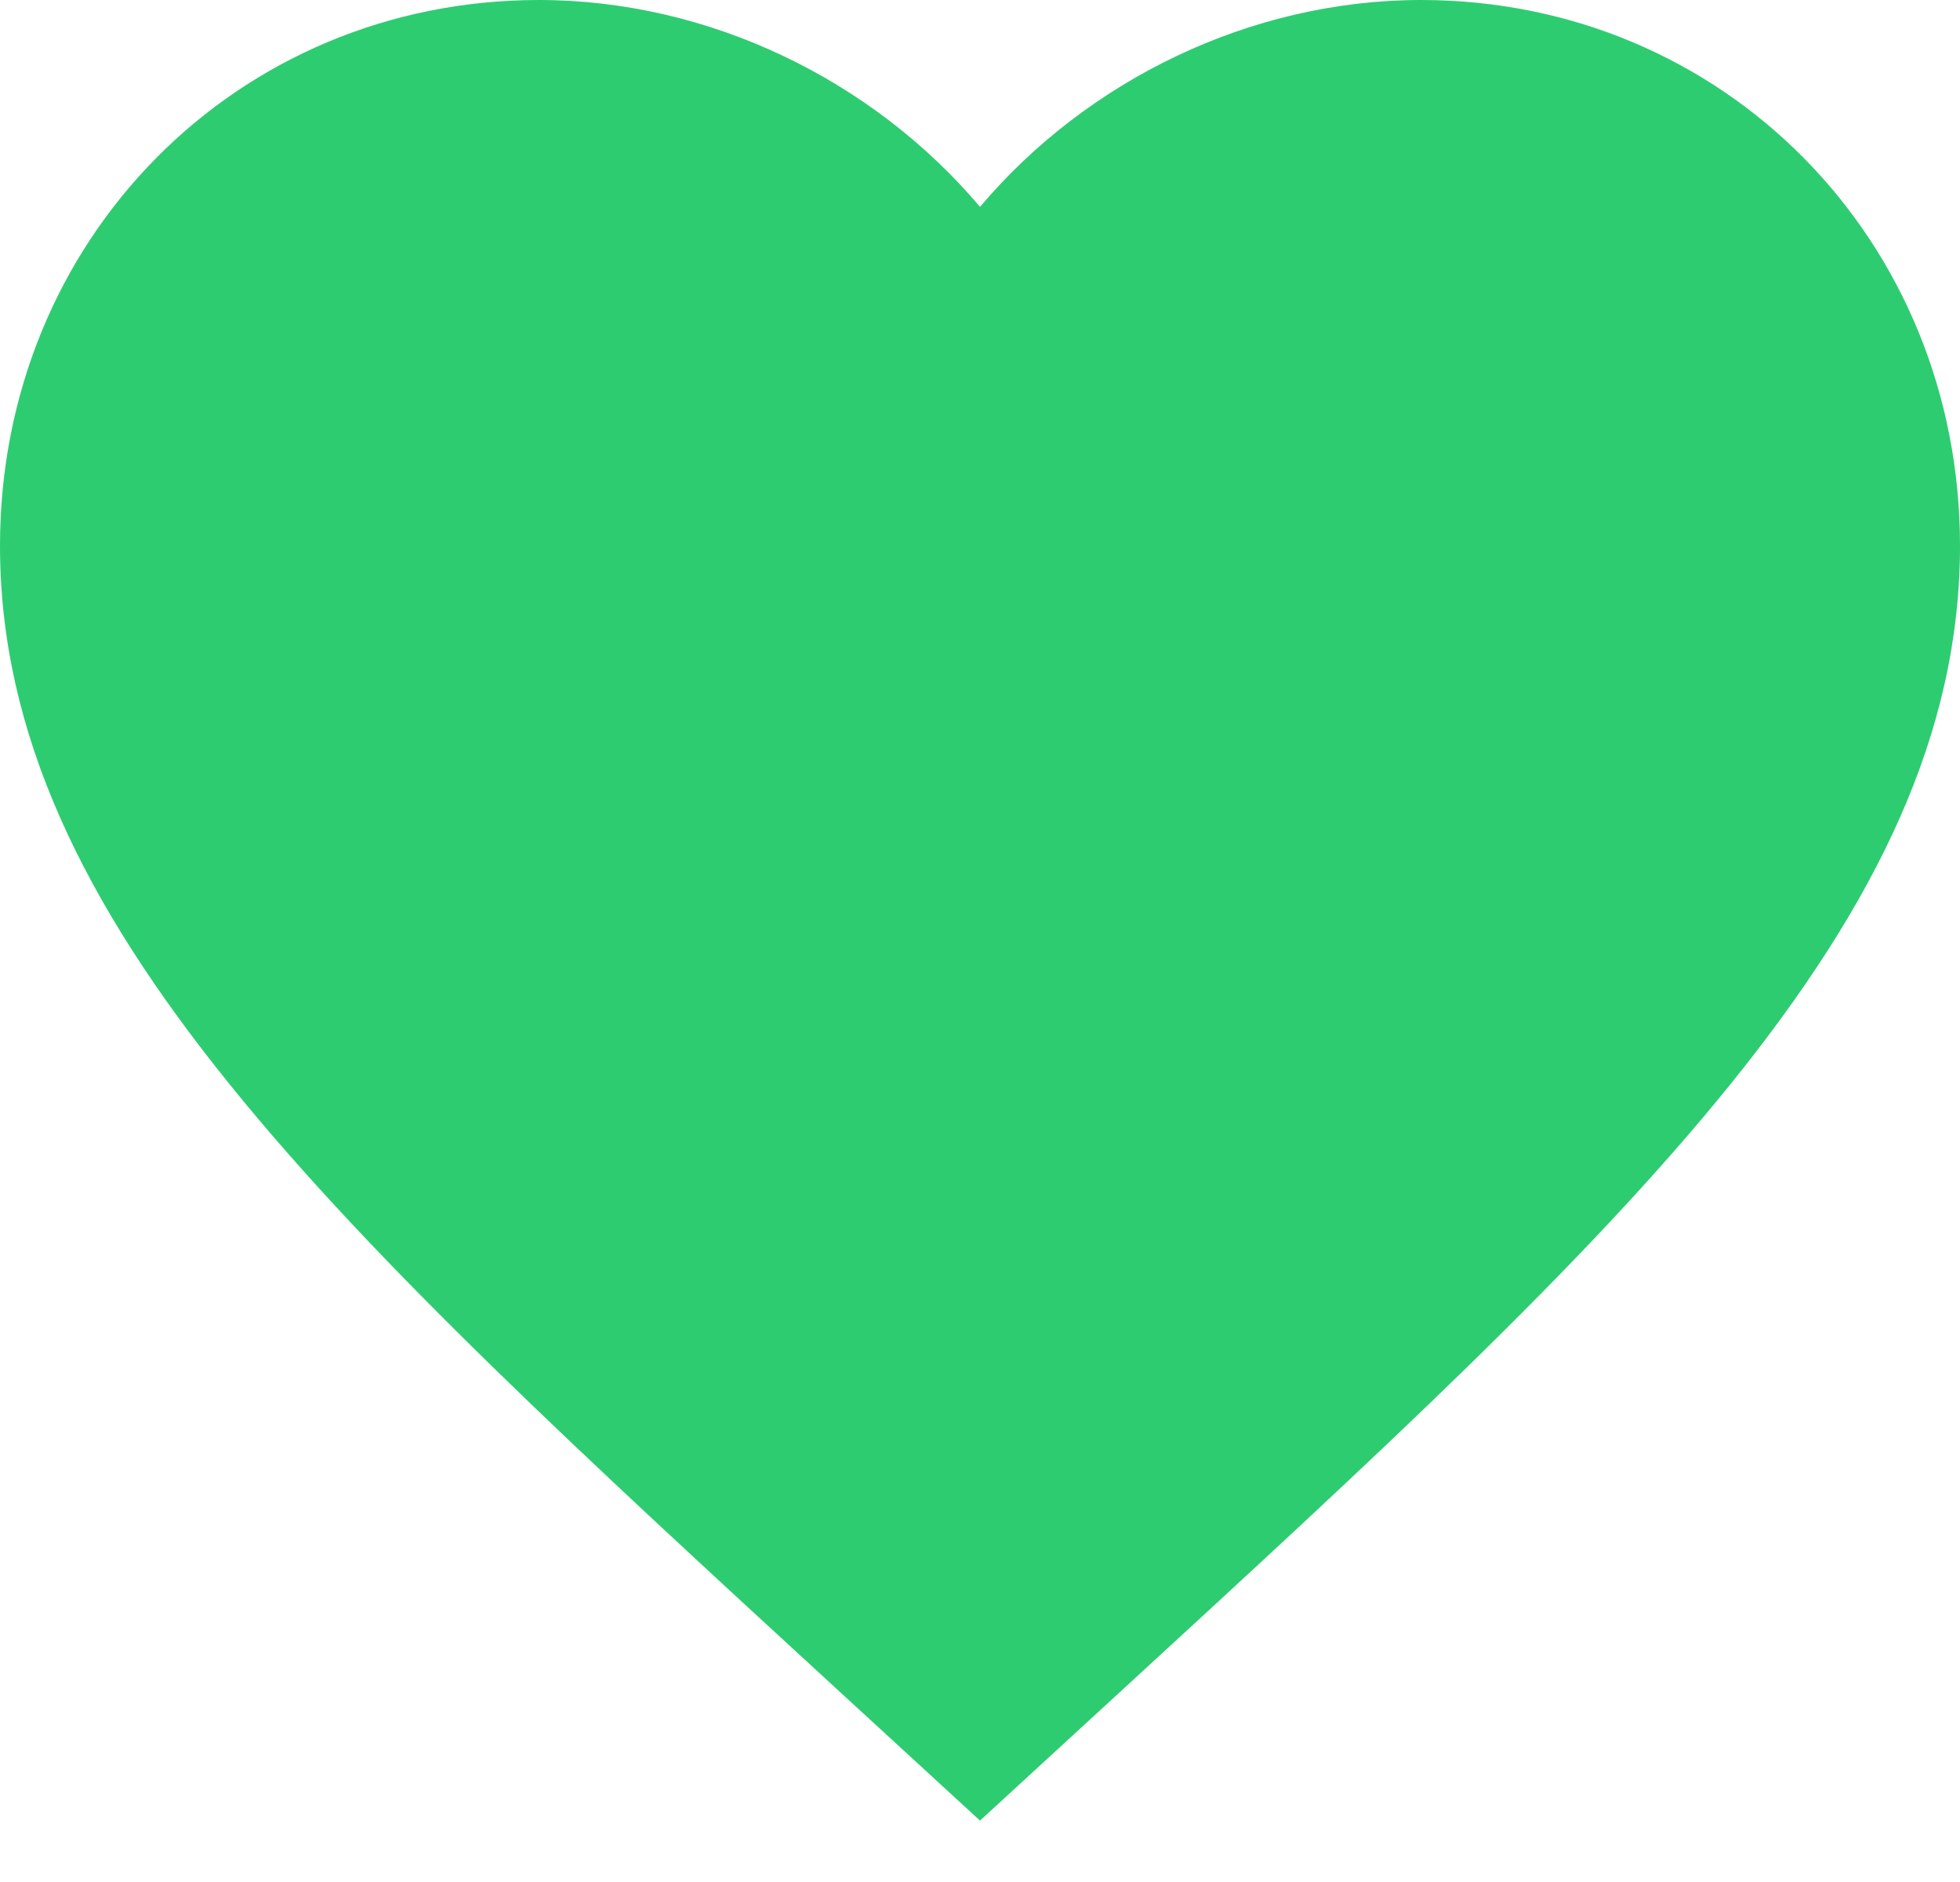
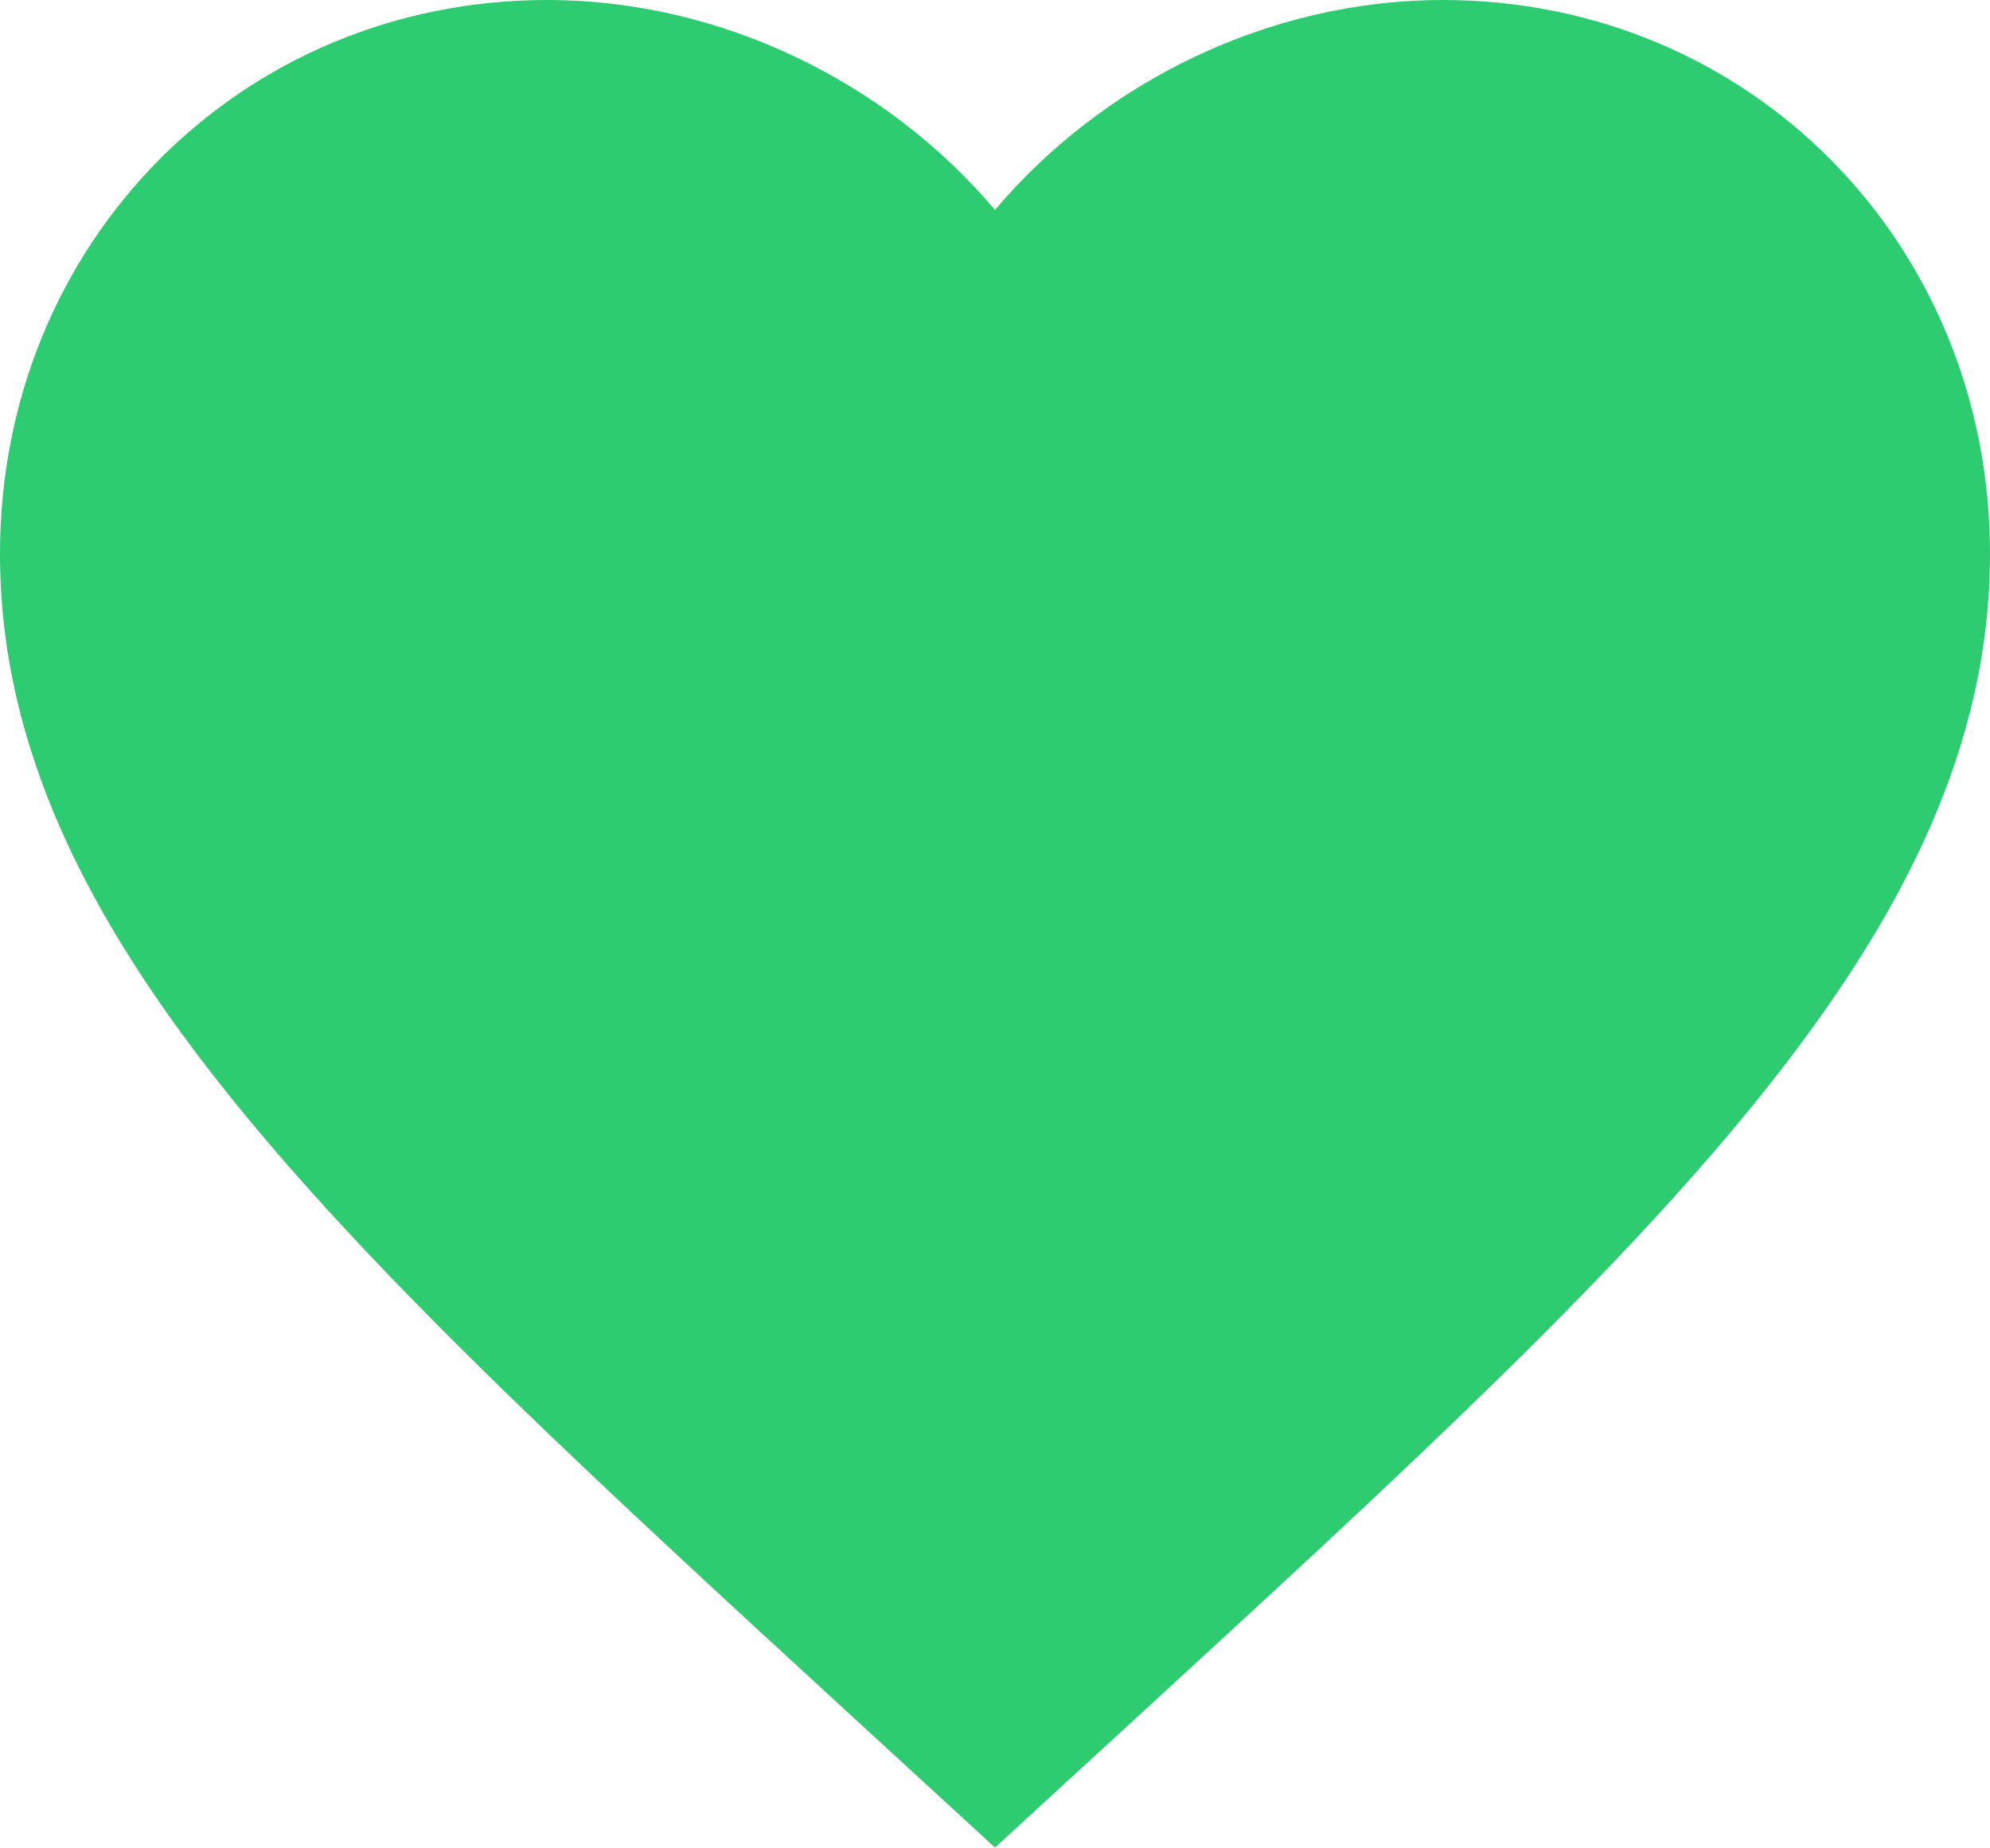
- <svg xmlns="http://www.w3.org/2000/svg" width="25" height="24" viewBox="0 0 25 24" fill="none">
-   <path d="M12.5 23.217L10.688 21.553C4.25 15.638 0 11.735 0 6.959C0 3.056 3.019 0 6.875 0C9.05 0 11.137 1.025 12.5 2.638C13.863 1.025 15.95 0 18.125 0C21.981 0 25 3.056 25 6.959C25 11.735 20.75 15.638 14.312 21.553L12.5 23.217Z" fill="#2ECC71" />
+ <svg xmlns="http://www.w3.org/2000/svg" width="14" height="13" viewBox="0 0 14 13" fill="none">
+   <path d="M7 13L5.985 12.068C2.38 8.756 0 6.571 0 3.896C0 1.711 1.69 0 3.85 0C5.068 0 6.237 0.574 7 1.477C7.763 0.574 8.932 0 10.15 0C12.309 0 14 1.711 14 3.896C14 6.571 11.62 8.756 8.015 12.068L7 13Z" fill="#2ECC71" />
</svg>
